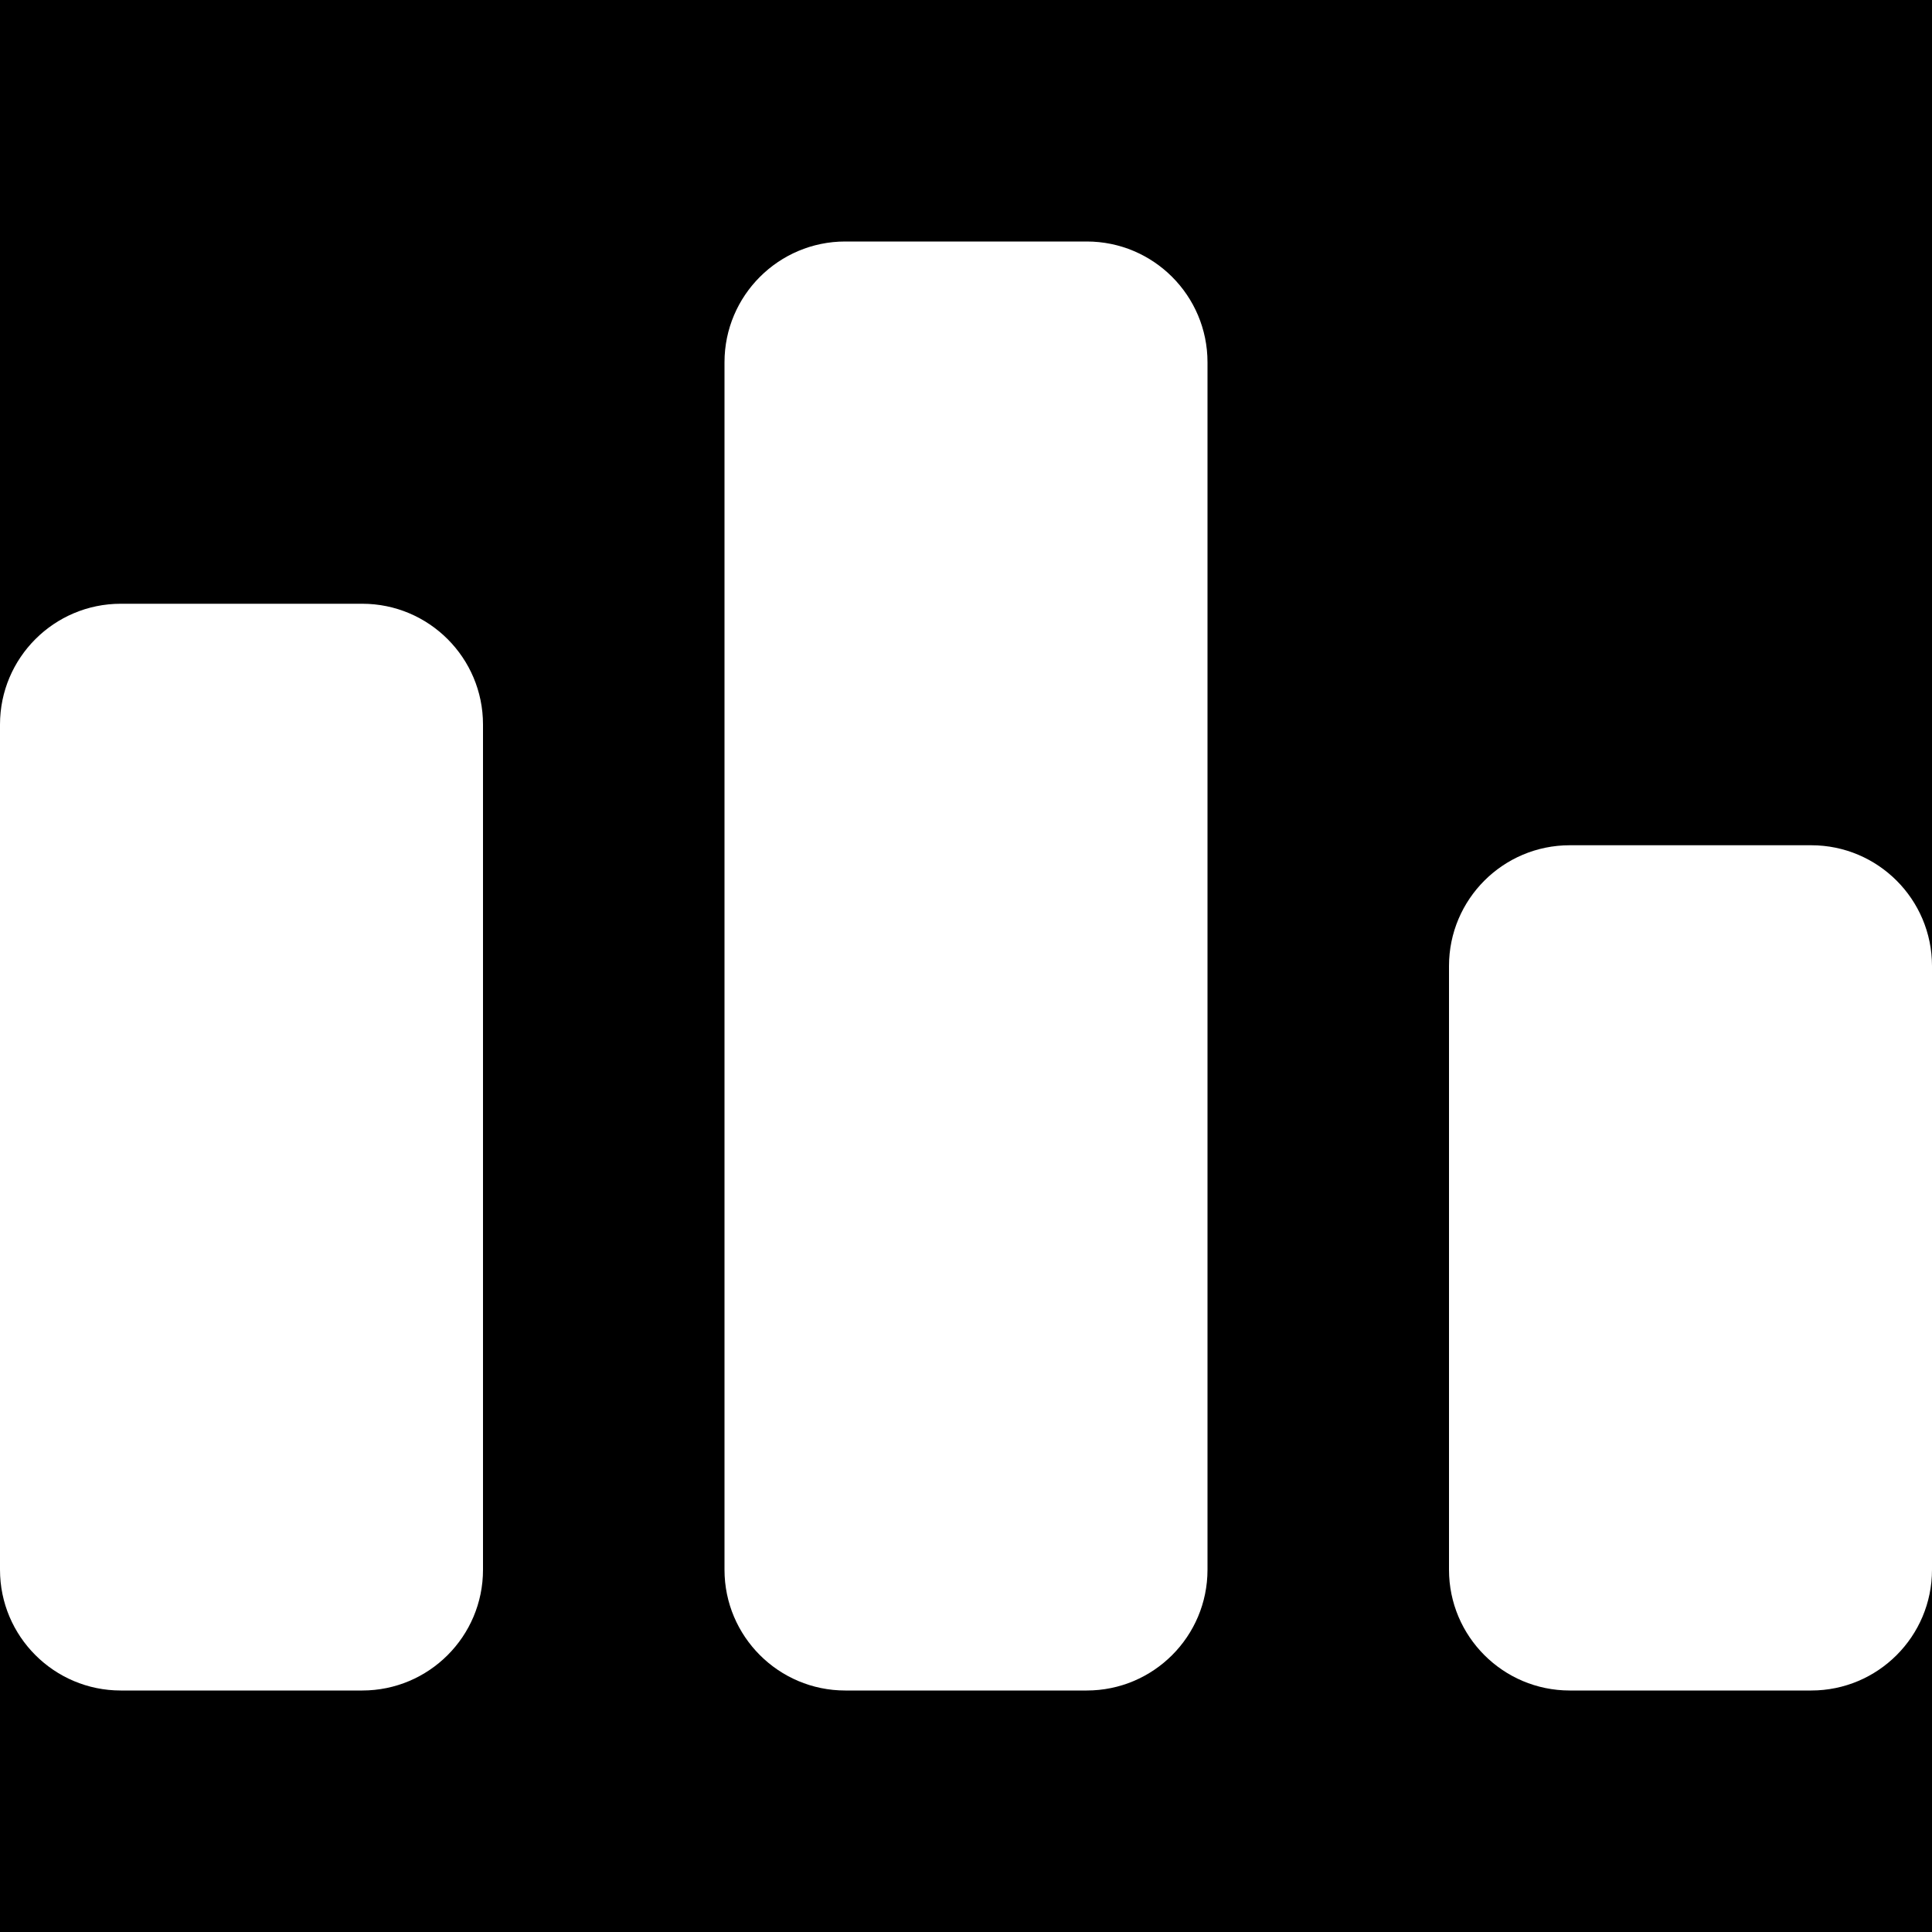
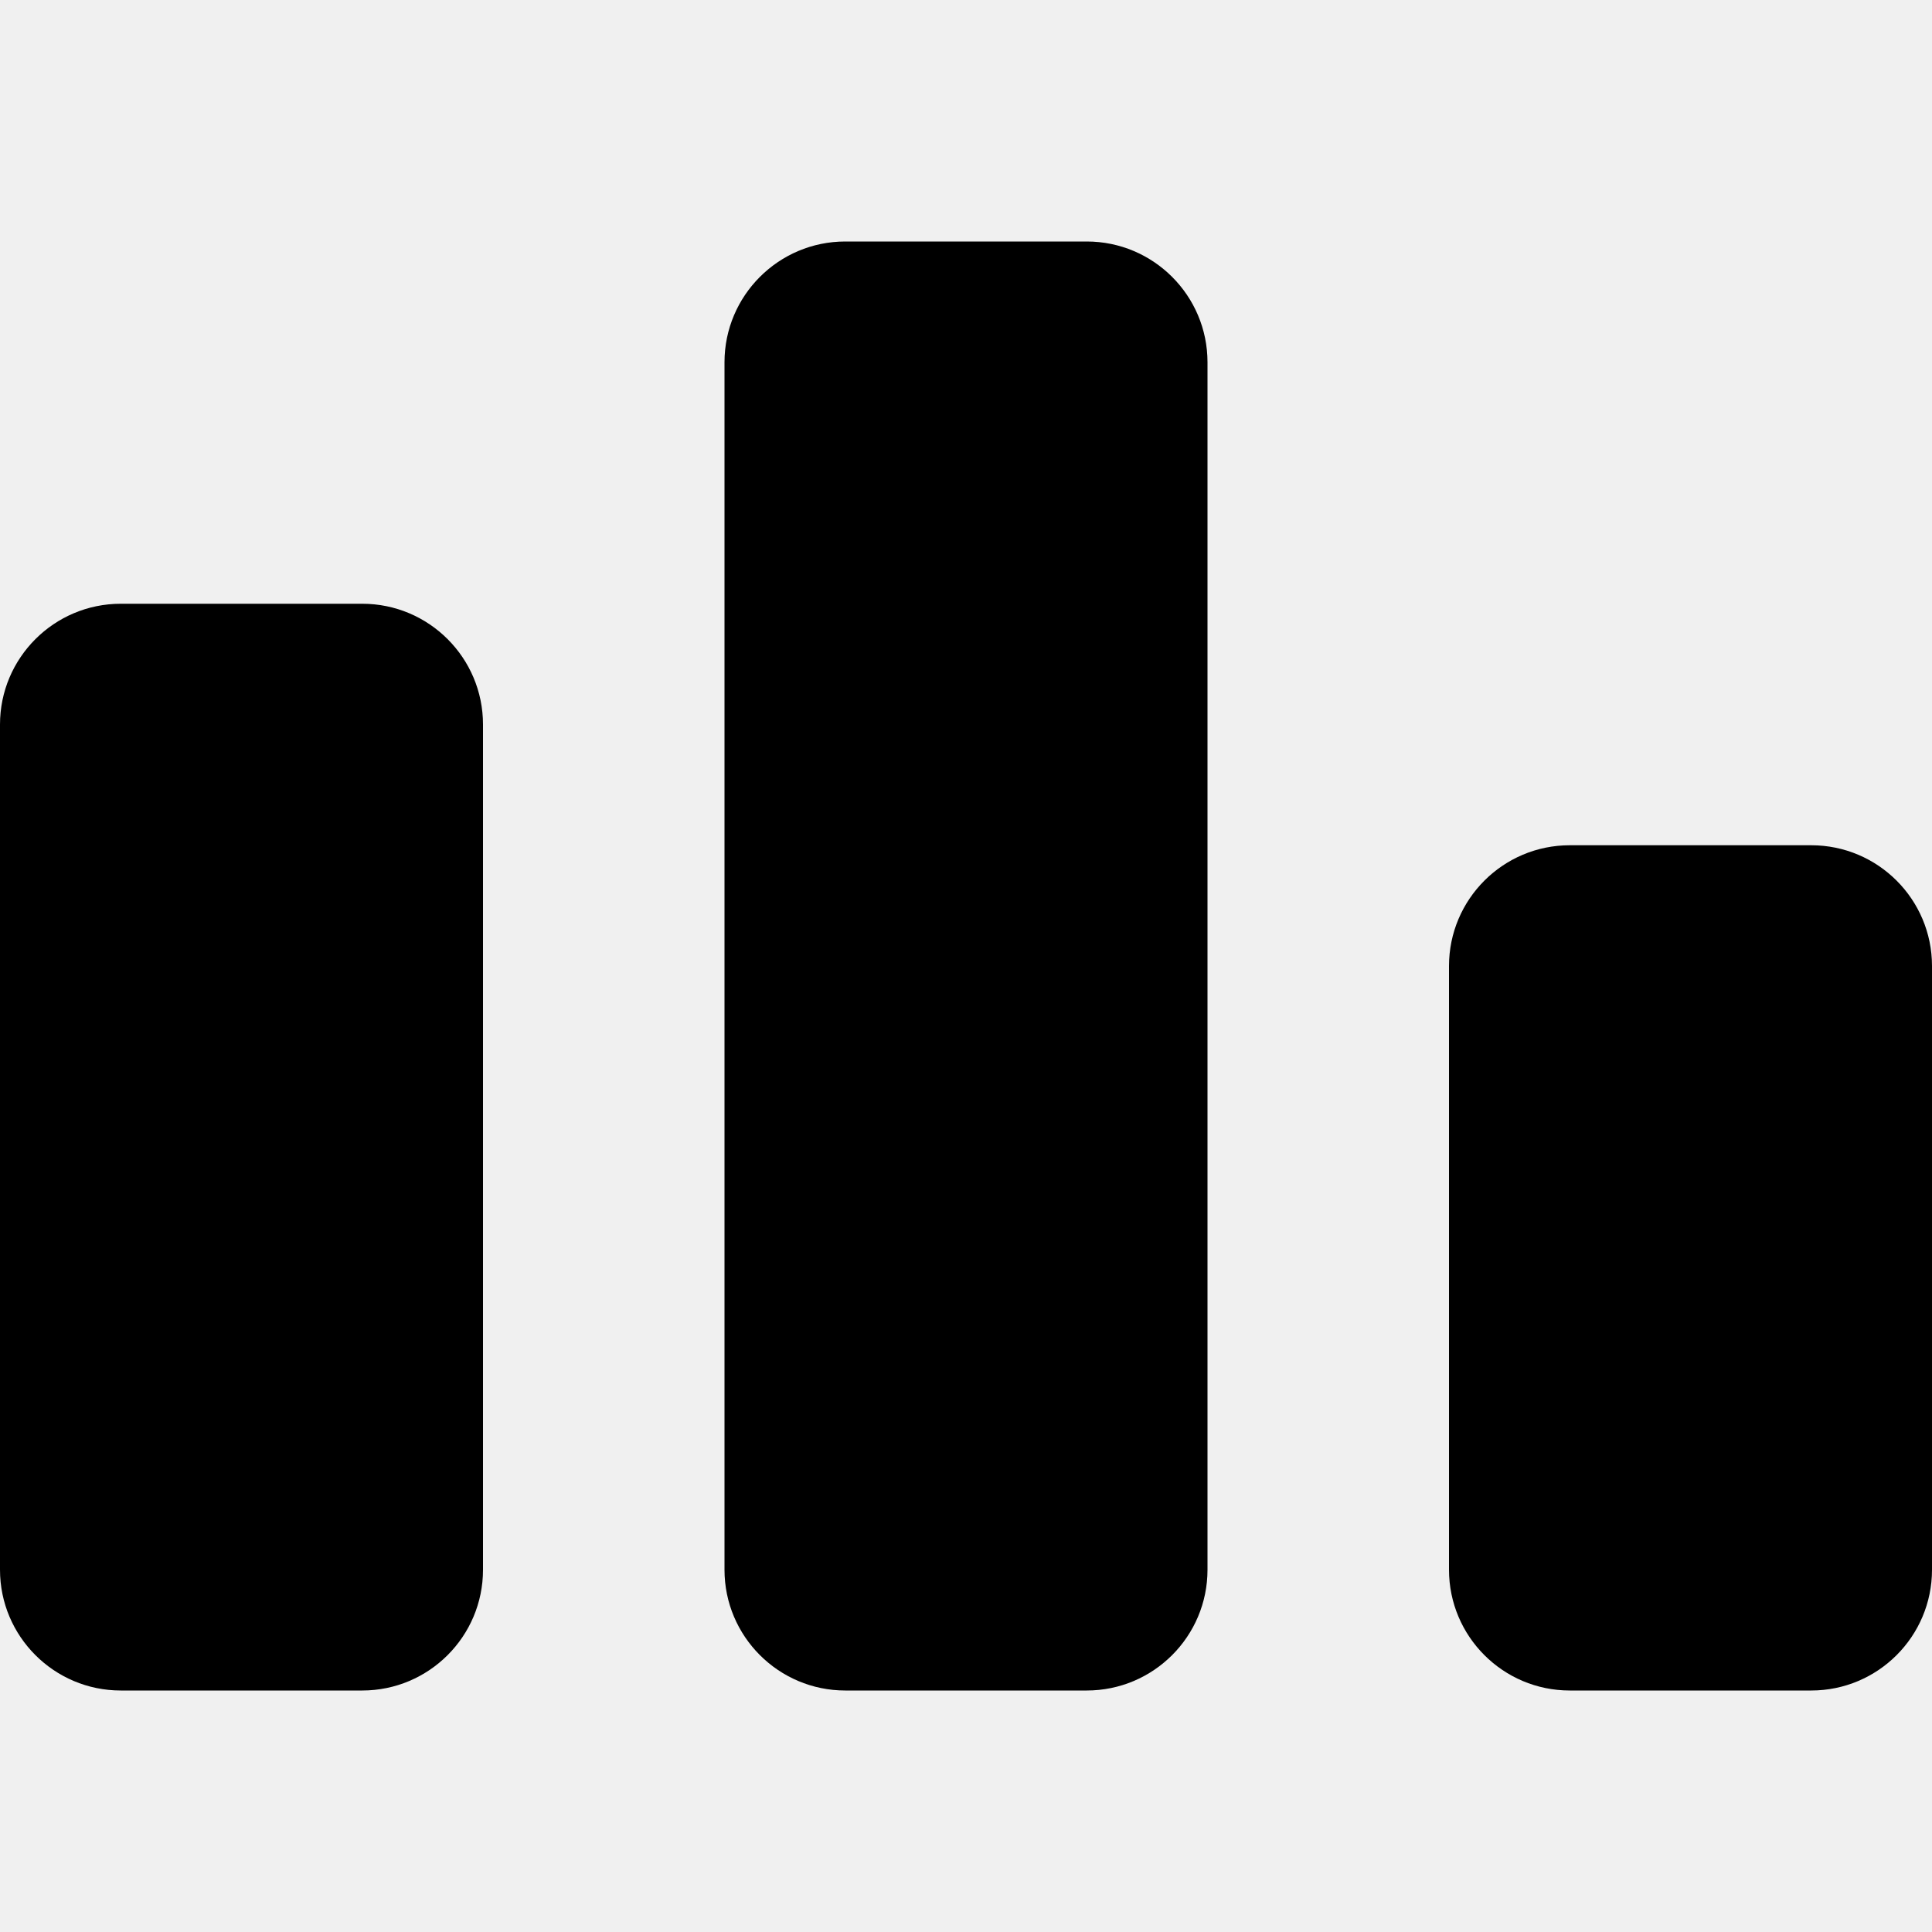
<svg xmlns="http://www.w3.org/2000/svg" enable-background="new 0 0 24 24" viewBox="0 0 24 24" id="code-forces">
-   <rect width="24" height="24" fill="black" />
-   <path d="M24 19.5V12c0-.828-.672-1.5-1.5-1.5h-3c-.828 0-1.5.672-1.5 1.5v7.5c0 .828.672 1.5 1.5 1.5h3C23.328 21 24 20.328 24 19.5zM13.5 21c.828 0 1.5-.672 1.5-1.5v-15C15 3.672 14.328 3 13.5 3h-3C9.673 3 9 3.672 9 4.5v15c0 .828.673 1.5 1.5 1.5H13.5zM0 19.5C0 20.328.673 21 1.5 21h3C5.328 21 6 20.328 6 19.5V9c0-.828-.672-1.5-1.5-1.5h-3C.673 7.5 0 8.172 0 9V19.5z" fill="white" />
+   <path d="M24 19.5V12c0-.828-.672-1.5-1.5-1.5h-3c-.828 0-1.5.672-1.5 1.5v7.5c0 .828.672 1.5 1.5 1.5h3C23.328 21 24 20.328 24 19.5zM13.5 21c.828 0 1.5-.672 1.5-1.5v-15C15 3.672 14.328 3 13.5 3h-3C9.673 3 9 3.672 9 4.5v15c0 .828.673 1.5 1.5 1.5H13.5zM0 19.5C0 20.328.673 21 1.5 21h3C5.328 21 6 20.328 6 19.5V9c0-.828-.672-1.5-1.5-1.5h-3C.673 7.5 0 8.172 0 9V19.5z" />
</svg>
